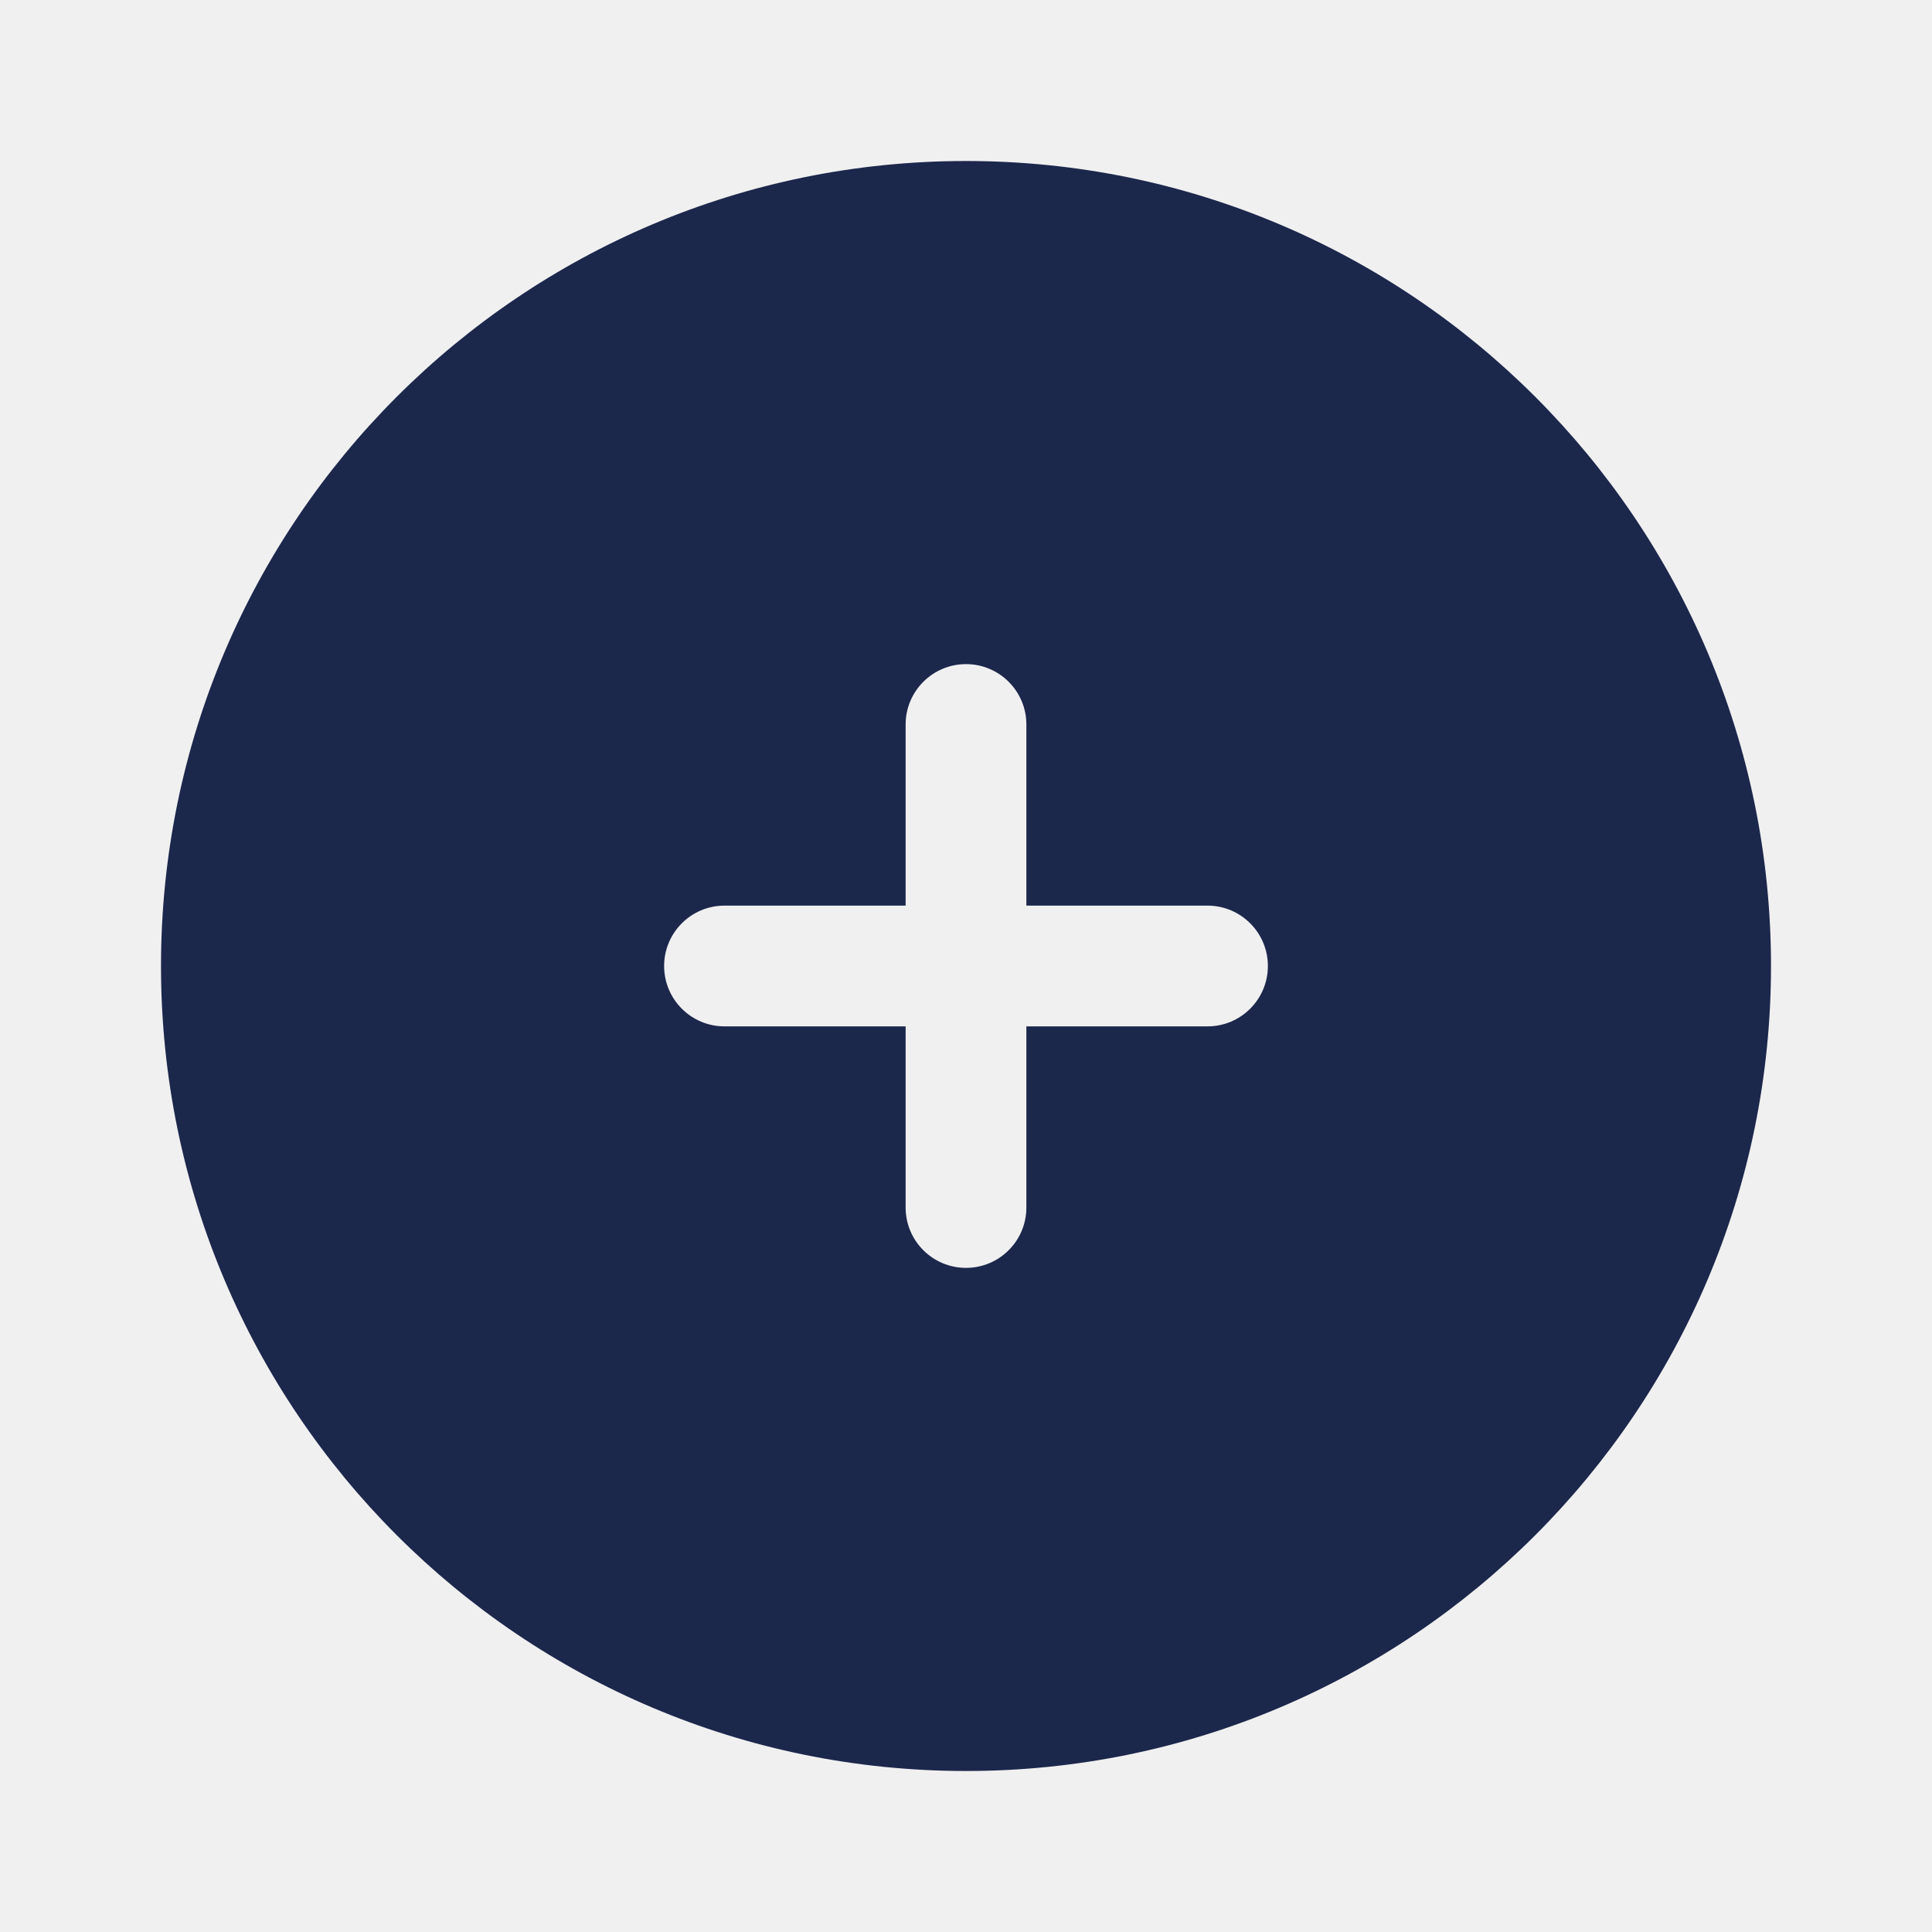
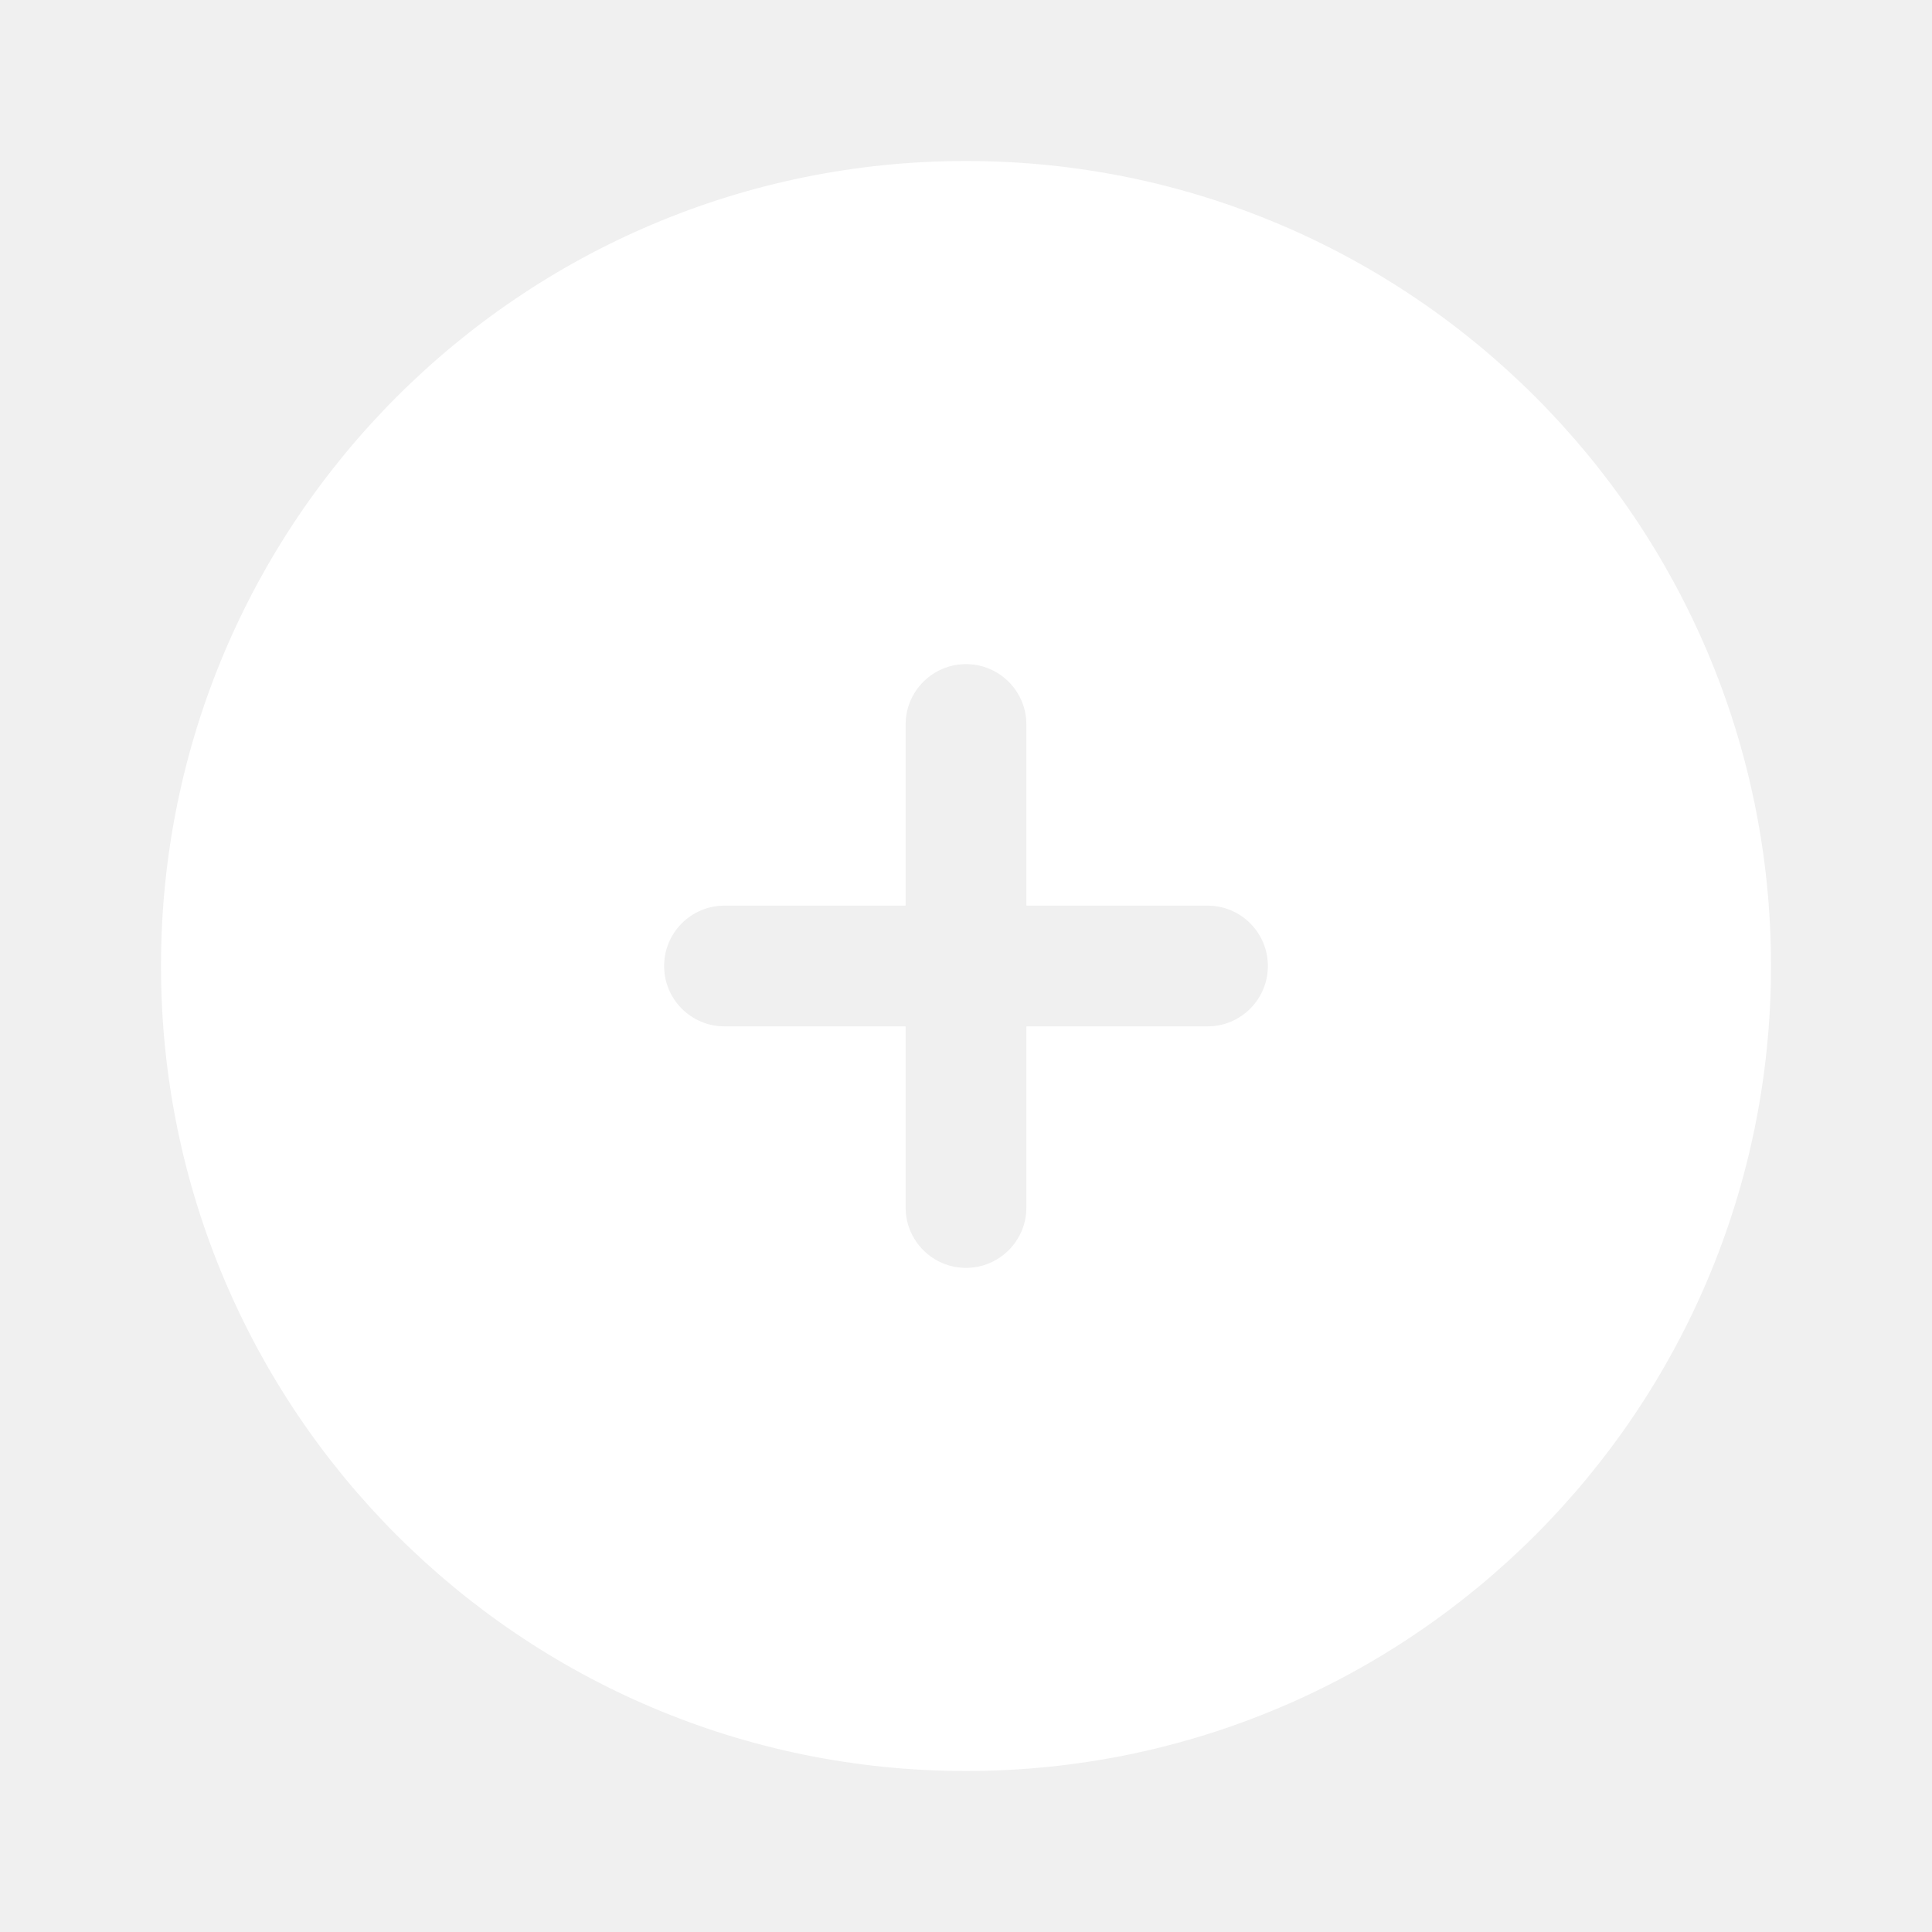
<svg xmlns="http://www.w3.org/2000/svg" viewBox="0 0 24 24" fill="none">
-   <path fill-rule="evenodd" clip-rule="evenodd" d="M12 22c5.523 0 10-4.477 10-10S17.523 2 12 2 2 6.477 2 12s4.477 10 10 10Zm.75-13a.75.75 0 0 0-1.5 0v2.25H9a.75.75 0 0 0 0 1.5h2.25V15a.75.75 0 0 0 1.5 0v-2.25H15a.75.75 0 0 0 0-1.5h-2.25V9Z" fill="#1C274C" />
+   <path fill="#FFFFFF" fill-rule="evenodd" clip-rule="evenodd" d="M12 22c5.523 0 10-4.477 10-10S17.523 2 12 2 2 6.477 2 12s4.477 10 10 10Zm.75-13a.75.75 0 0 0-1.5 0v2.25H9a.75.75 0 0 0 0 1.5h2.25V15a.75.75 0 0 0 1.5 0v-2.25H15a.75.75 0 0 0 0-1.5h-2.25V9Z" />
</svg>
